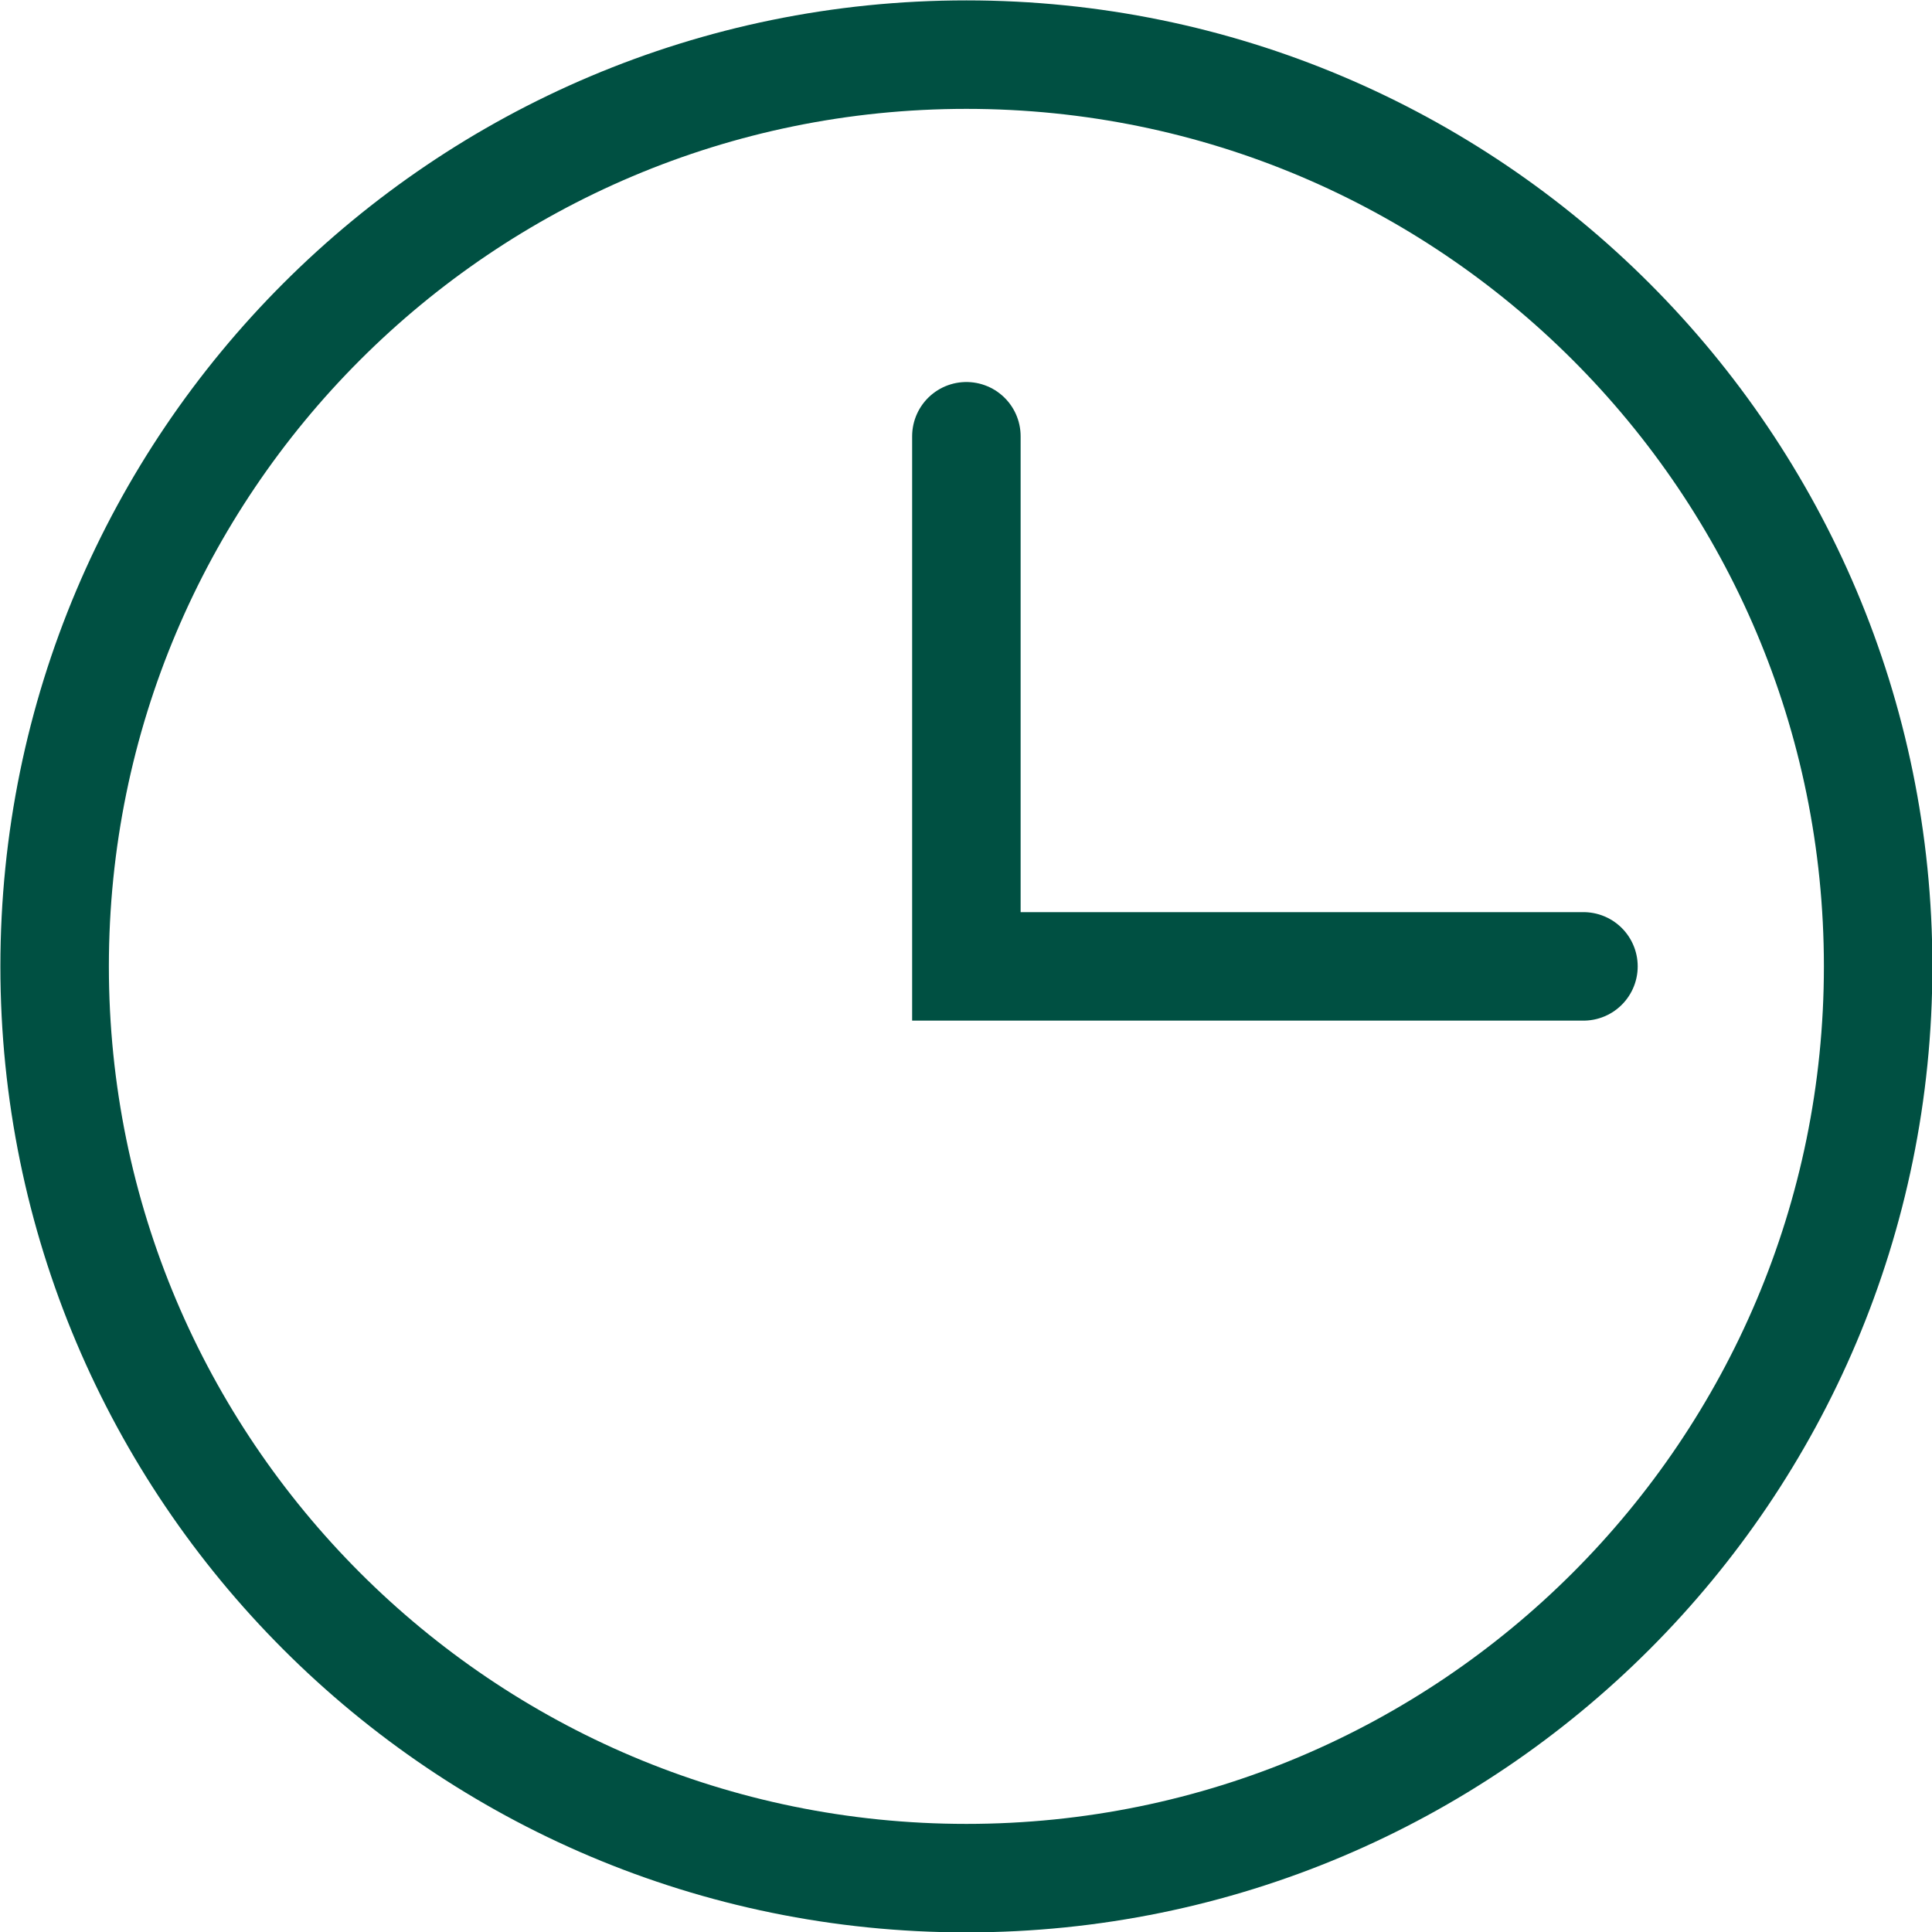
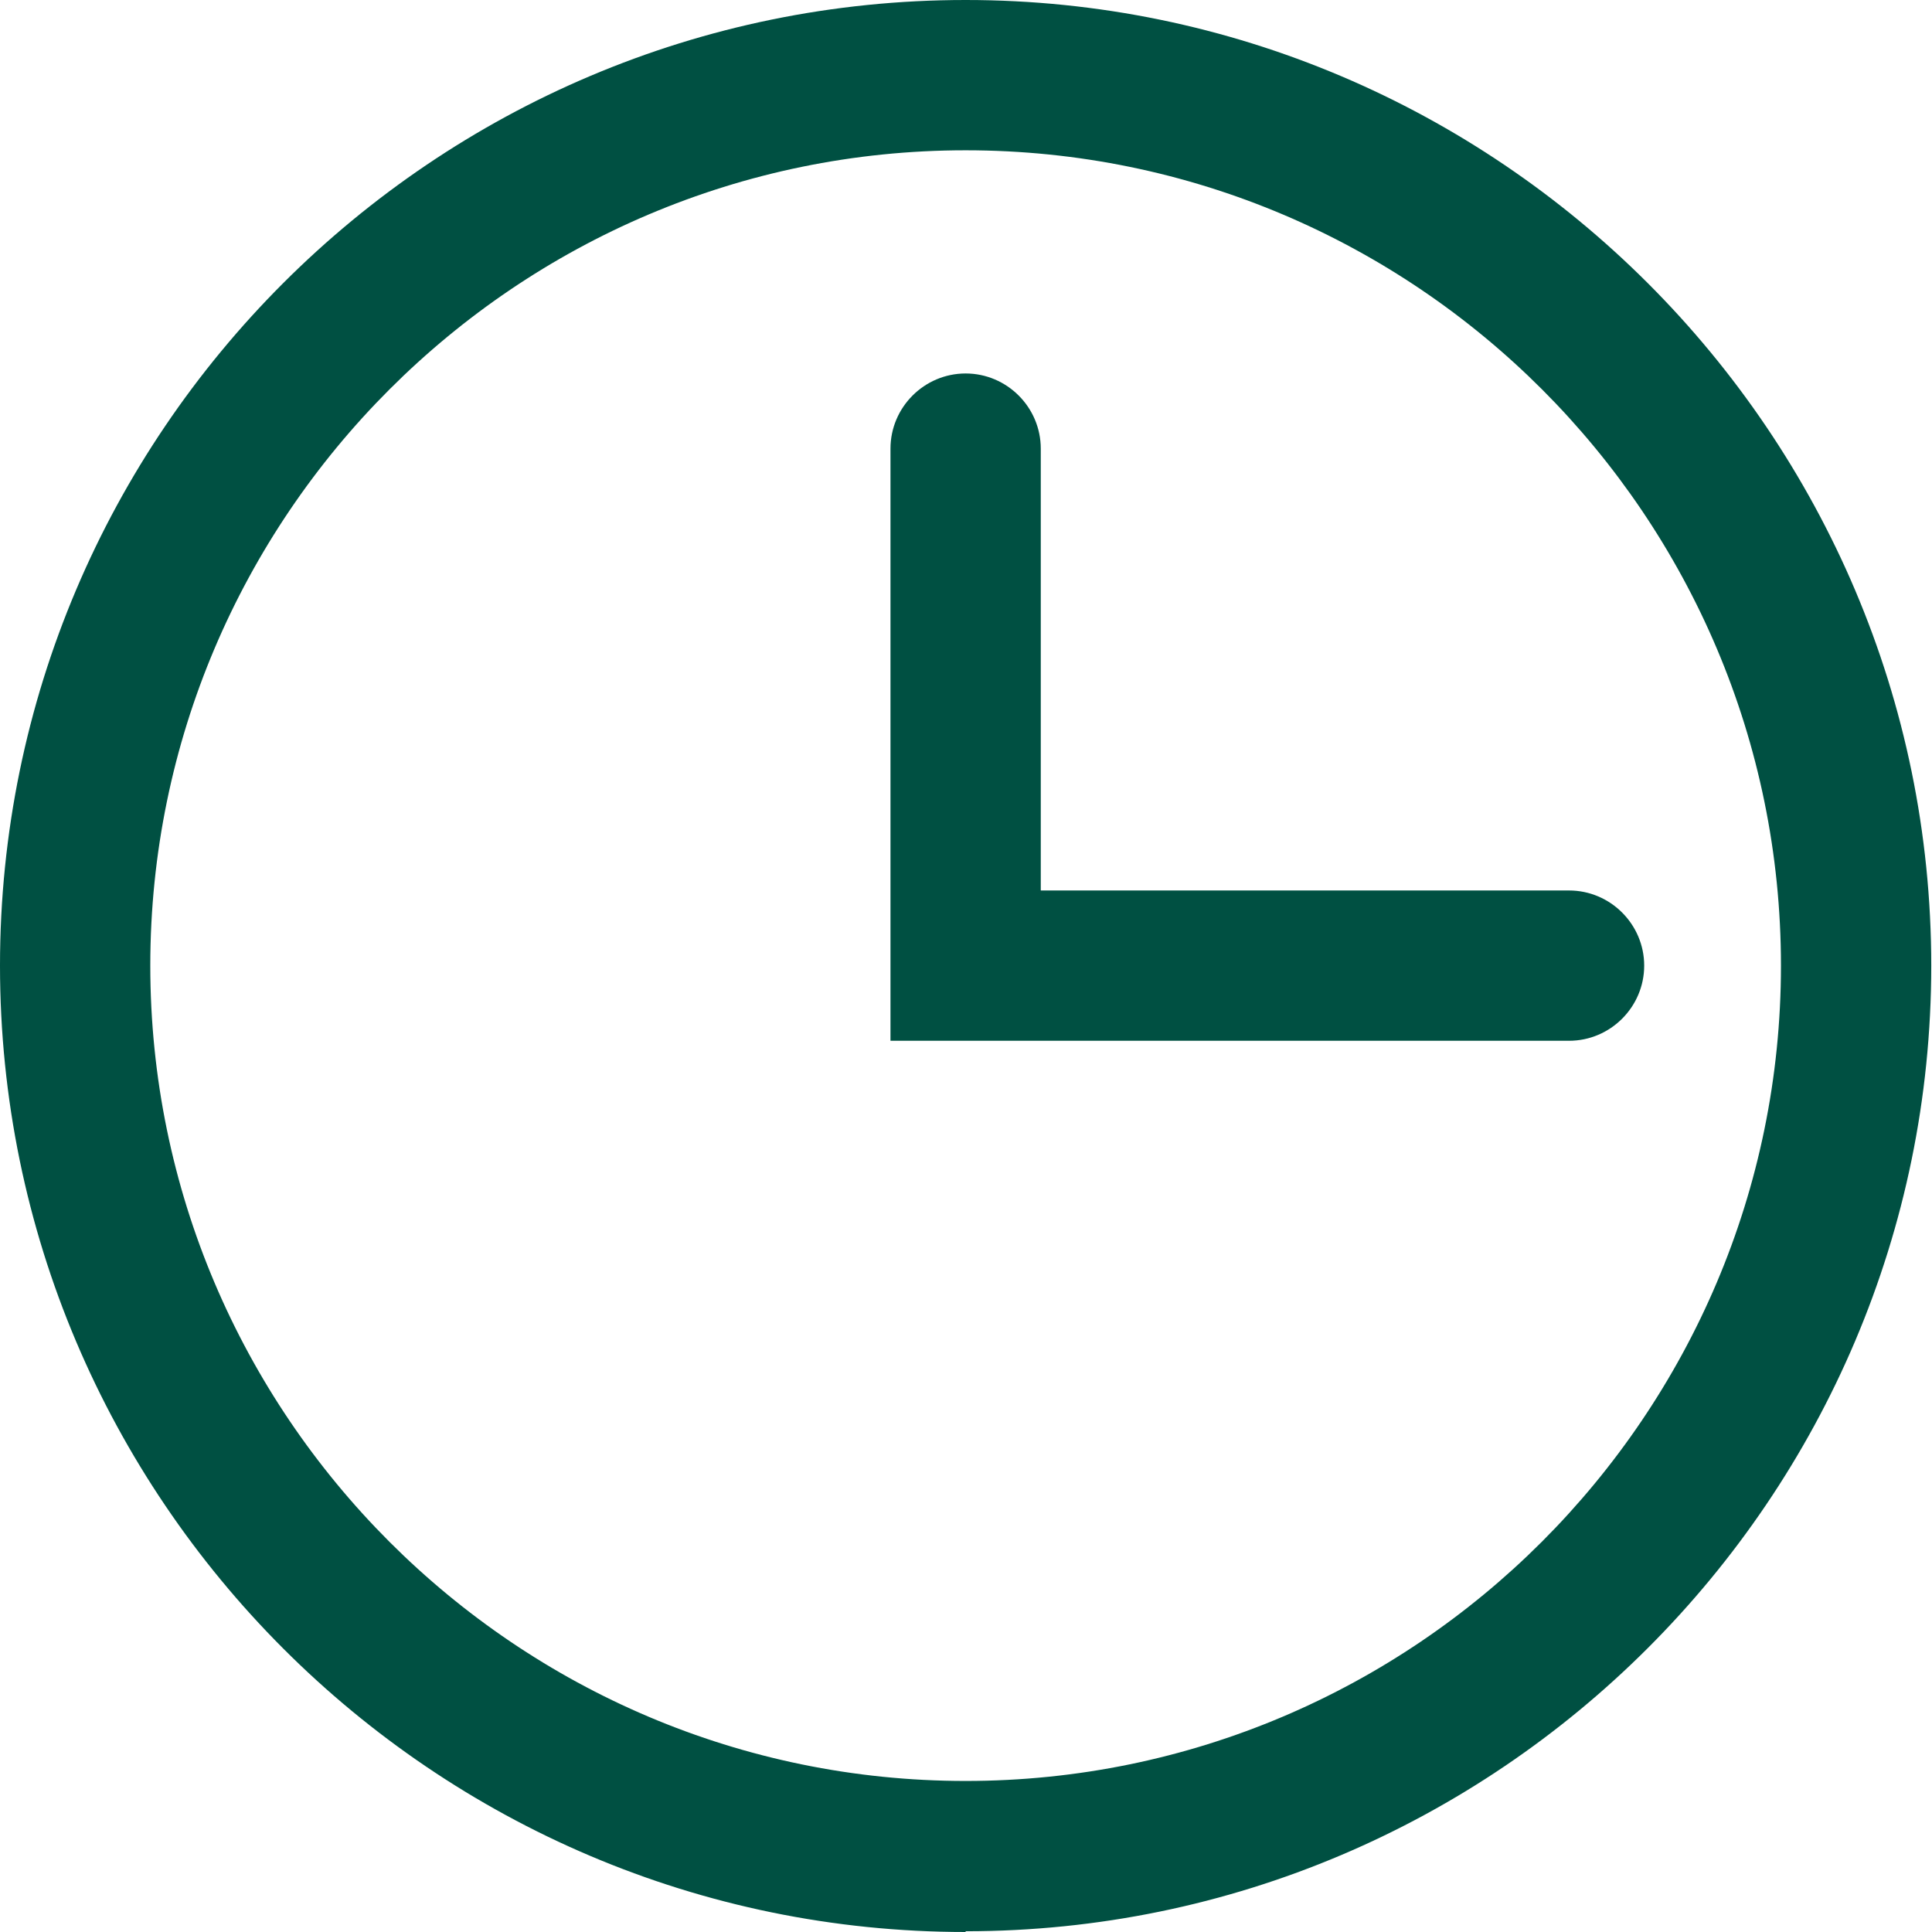
- <svg xmlns="http://www.w3.org/2000/svg" viewBox="0 0 25.11 25.11">
+ <svg xmlns="http://www.w3.org/2000/svg" id="_圖層_2" data-name="圖層 2" viewBox="0 0 25.71 25.71">
  <defs>
-     <style>.cls-1,.cls-2{fill:none;stroke:#005042;stroke-miterlimit:10;stroke-width:1.41px;}.cls-2{stroke-linecap:round;}</style>
+     <style>
+       .cls-1 {
+         fill: #005042;
+       }
+     </style>
  </defs>
-   <g id="圖層_2" data-name="圖層 2">
-     <g id="text">
-       <circle class="cls-1" cx="12.56" cy="12.56" r="11.85" />
-       <polyline class="cls-2" points="12.56 5.67 12.56 12.56 20.58 12.56" />
+   <g id="text">
+     <g>
+       <path class="cls-1" d="M12.85,25.71C5.77,25.71,0,19.94,0,12.85S5.77,0,12.85,0s12.85,5.77,12.85,12.85-5.77,12.85-12.85,12.85ZM12.85,2C6.87,2,2,6.87,2,12.85s4.87,10.85,10.85,10.85,10.85-4.87,10.85-10.85S18.84,2,12.85,2Z" />
+       <path class="cls-1" d="M20.88,13.85h-9.03v-7.88c0-.55.45-1,1-1s1,.45,1,1v5.88h7.03c.55,0,1,.45,1,1s-.45,1-1,1Z" />
    </g>
  </g>
</svg>
